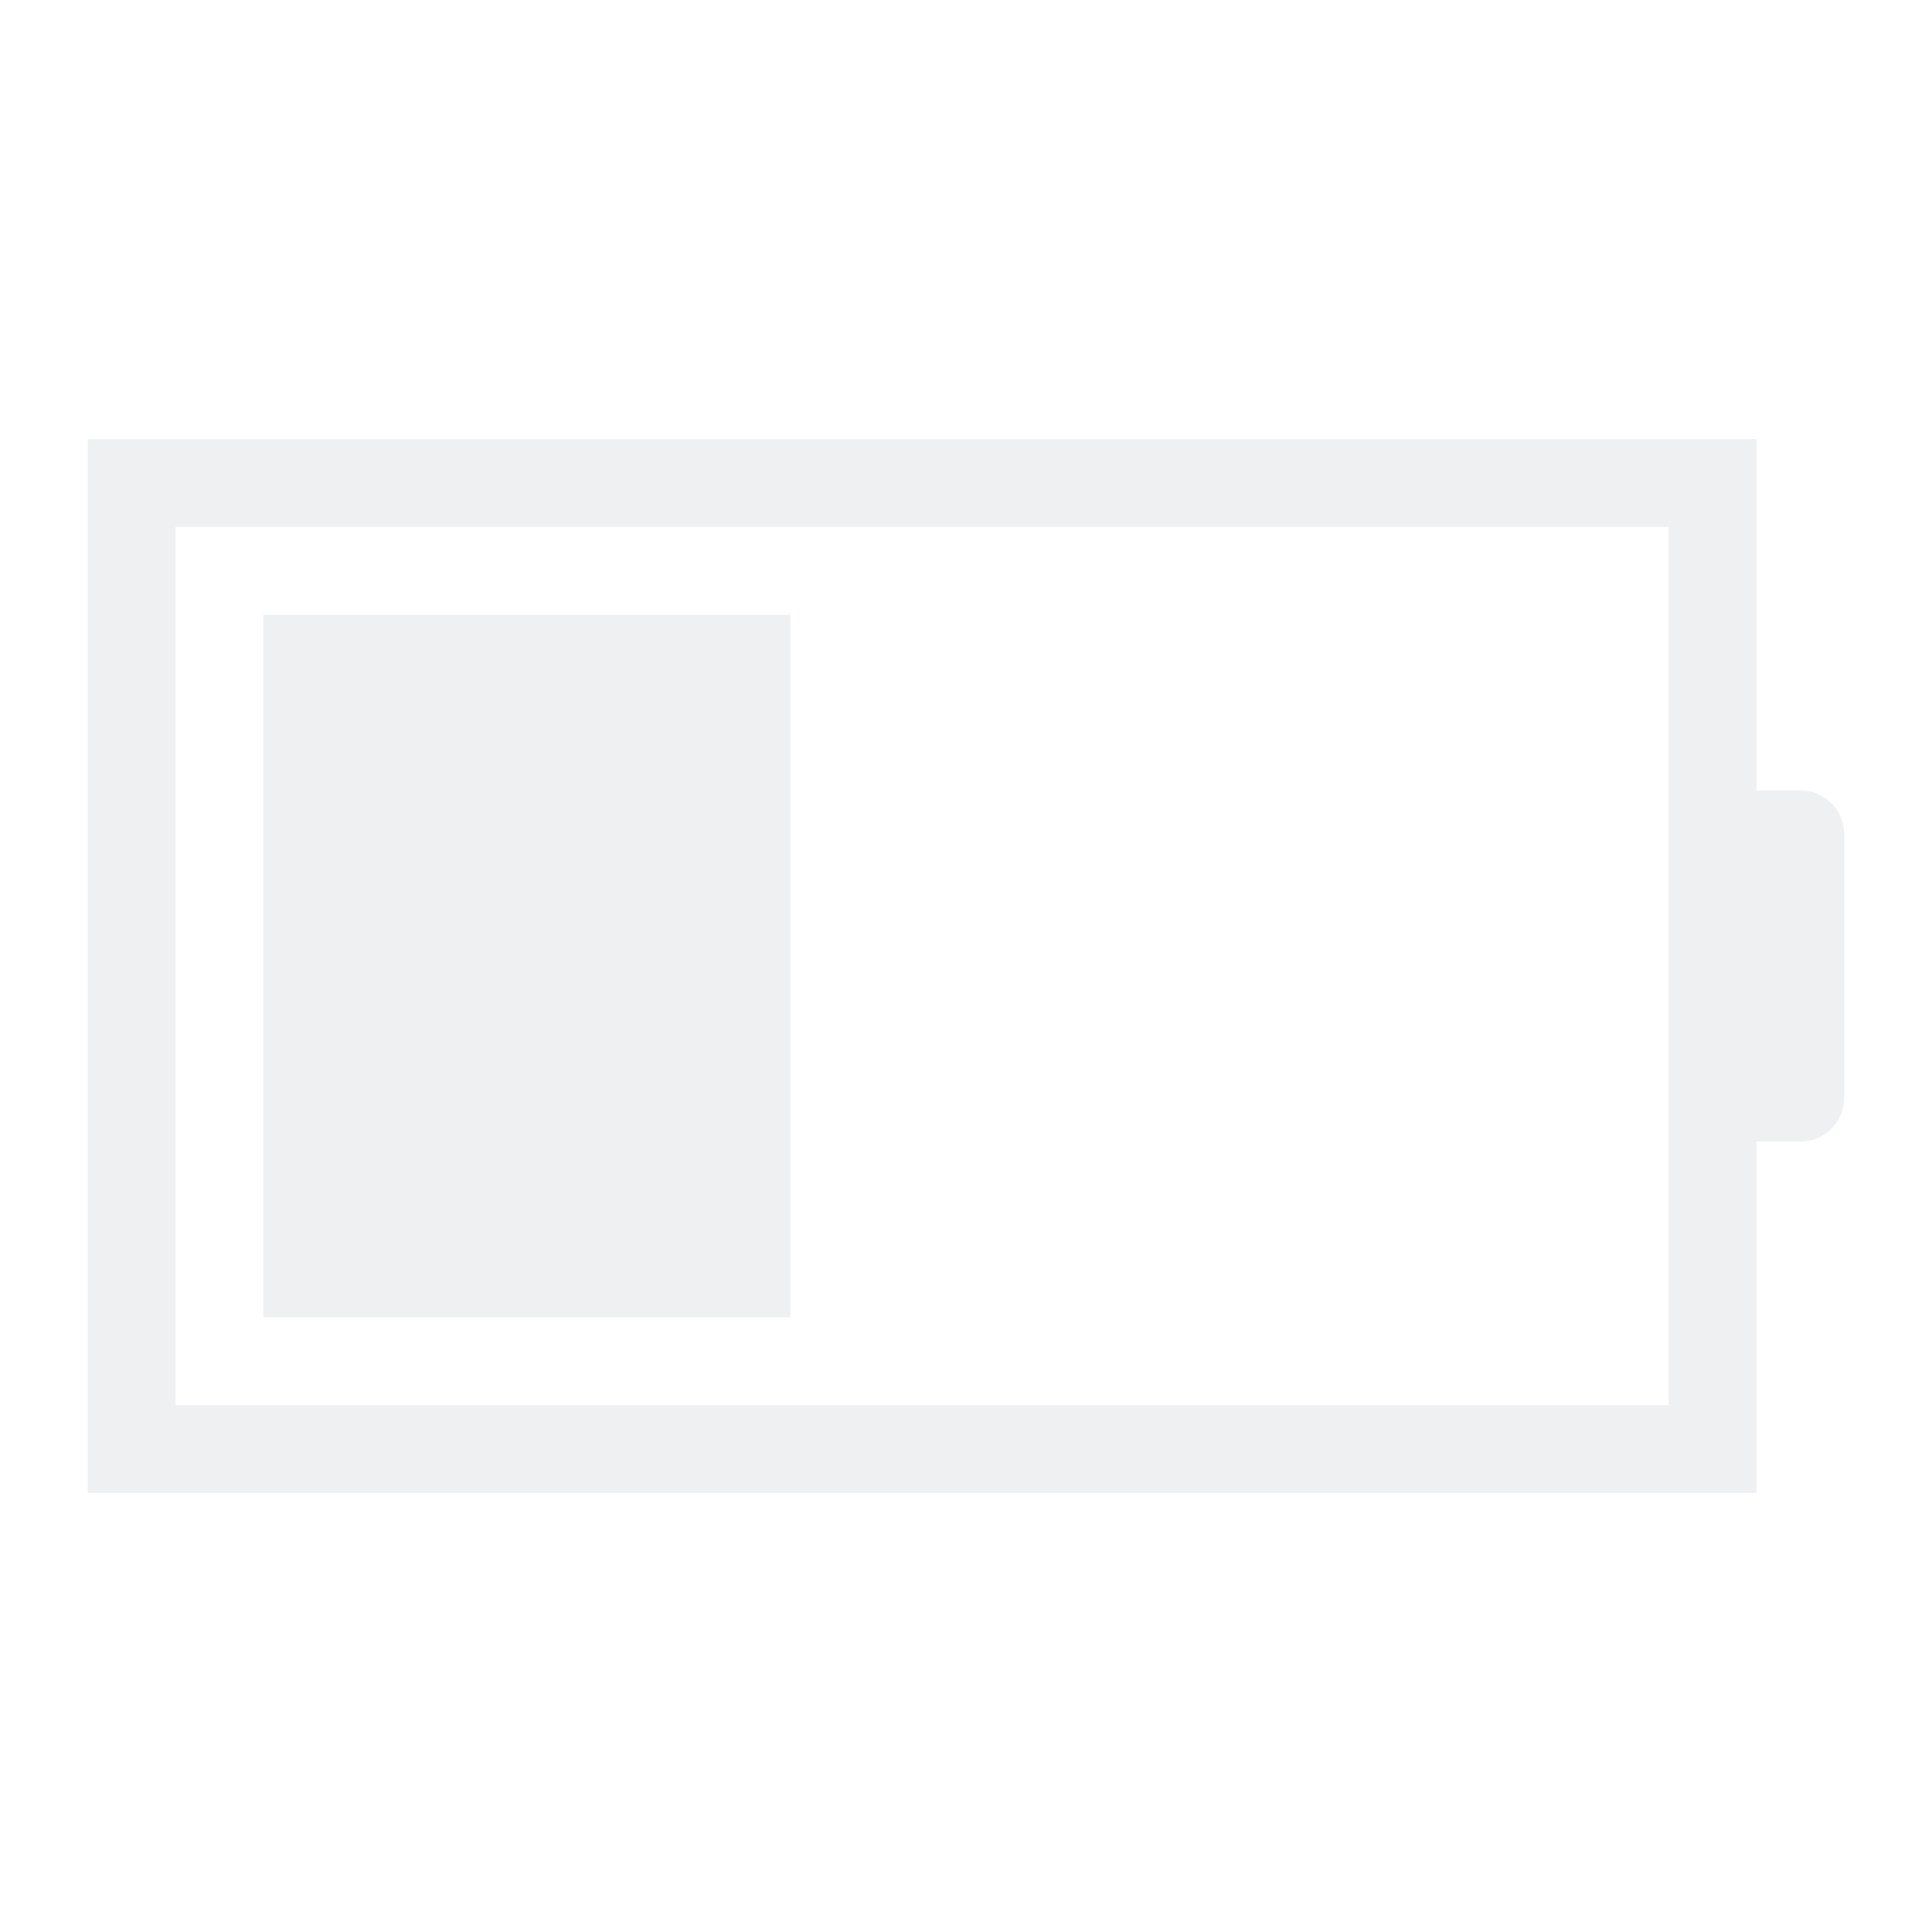
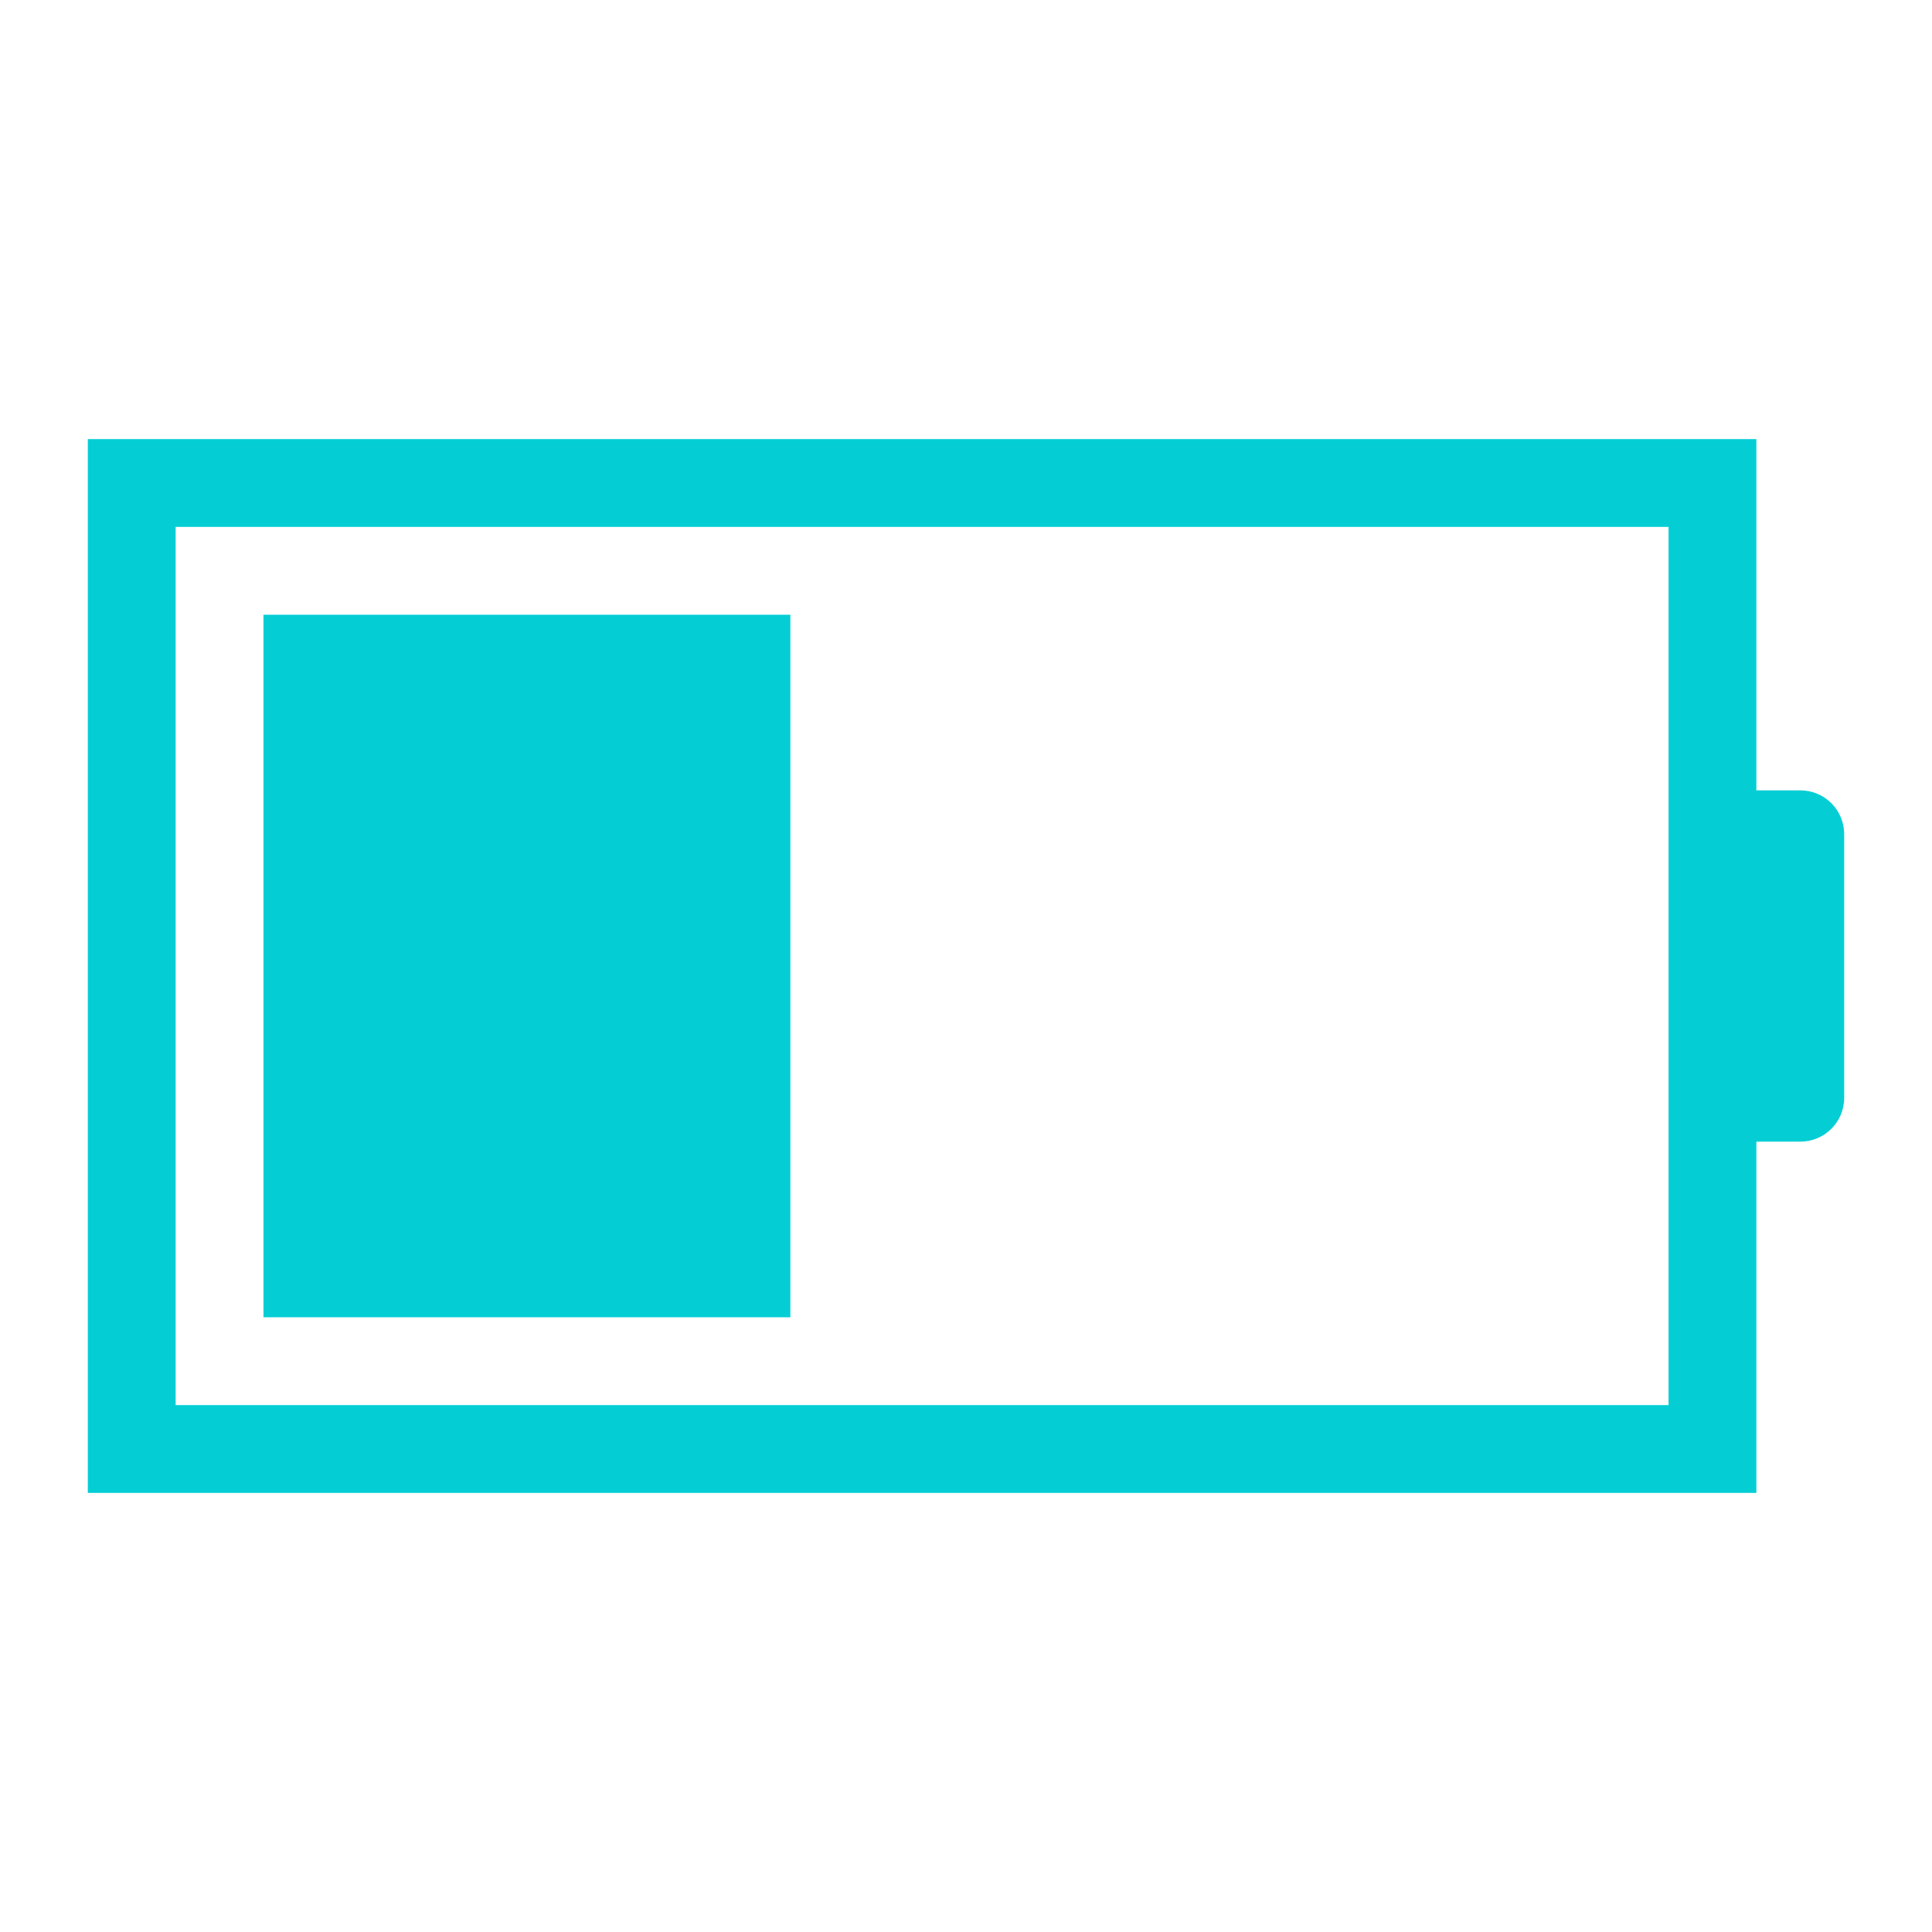
- <svg xmlns="http://www.w3.org/2000/svg" height="22" width="22">
+ <svg xmlns="http://www.w3.org/2000/svg" id="svg1584" version="1.1" width="22" height="22">
  <defs id="defs1">
-     <style type="text/css" id="current-color-scheme">
+     <style id="current-color-scheme" type="text/css">
            .ColorScheme-Text {
                color:#eff0f1;
            }
        </style>
  </defs>
-   <path style="fill:currentColor;fill-opacity:1;stroke:none" class="ColorScheme-Text" d="M3 7v8h6V7zM1 5v12h19v-4h.5c.277 0 .5-.223.5-.5v-3c0-.277-.223-.5-.5-.5H20V5H4zm1 1h17v10H2z" fill-rule="evenodd" />
+   <path id="path1582" fill-rule="evenodd" d="M3 7v8h6V7zM1 5v12h19v-4h.5c.277 0 .5-.223.5-.5v-3c0-.277-.223-.5-.5-.5H20V5H4zm1 1h17v10H2z" class="ColorScheme-Text" style="fill:#04ced4;fill-opacity:1;stroke:none" />
</svg>
